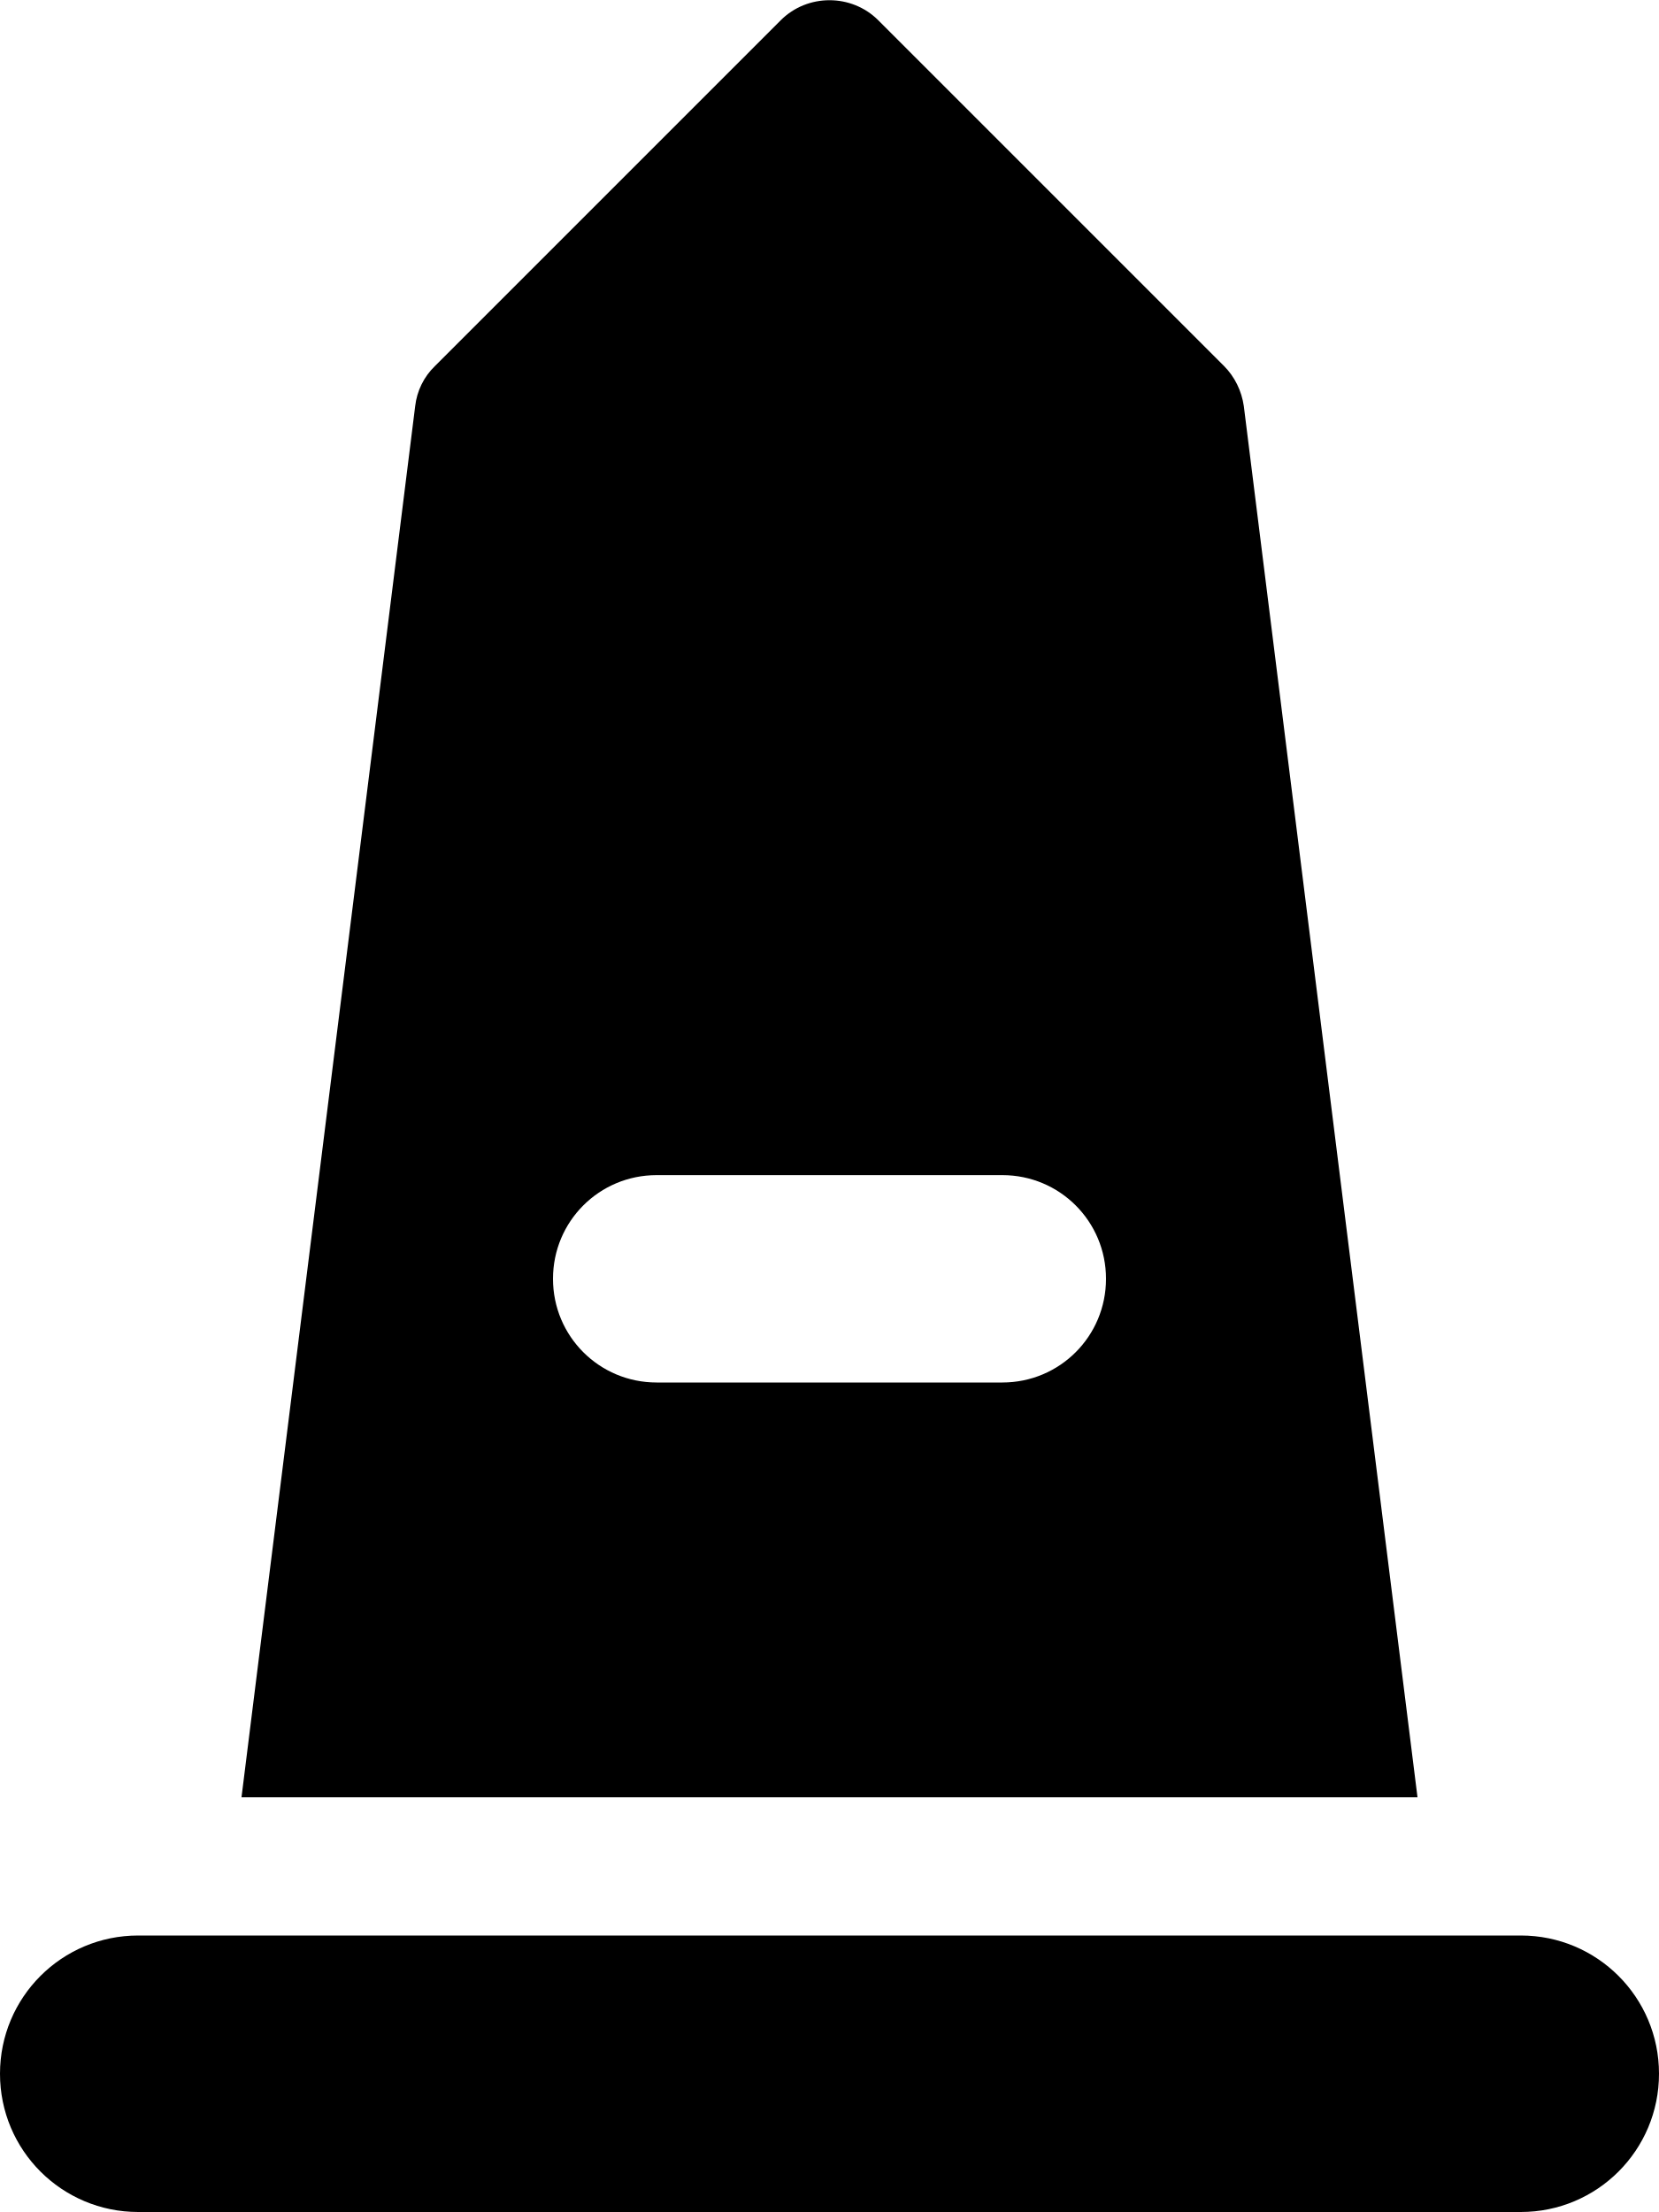
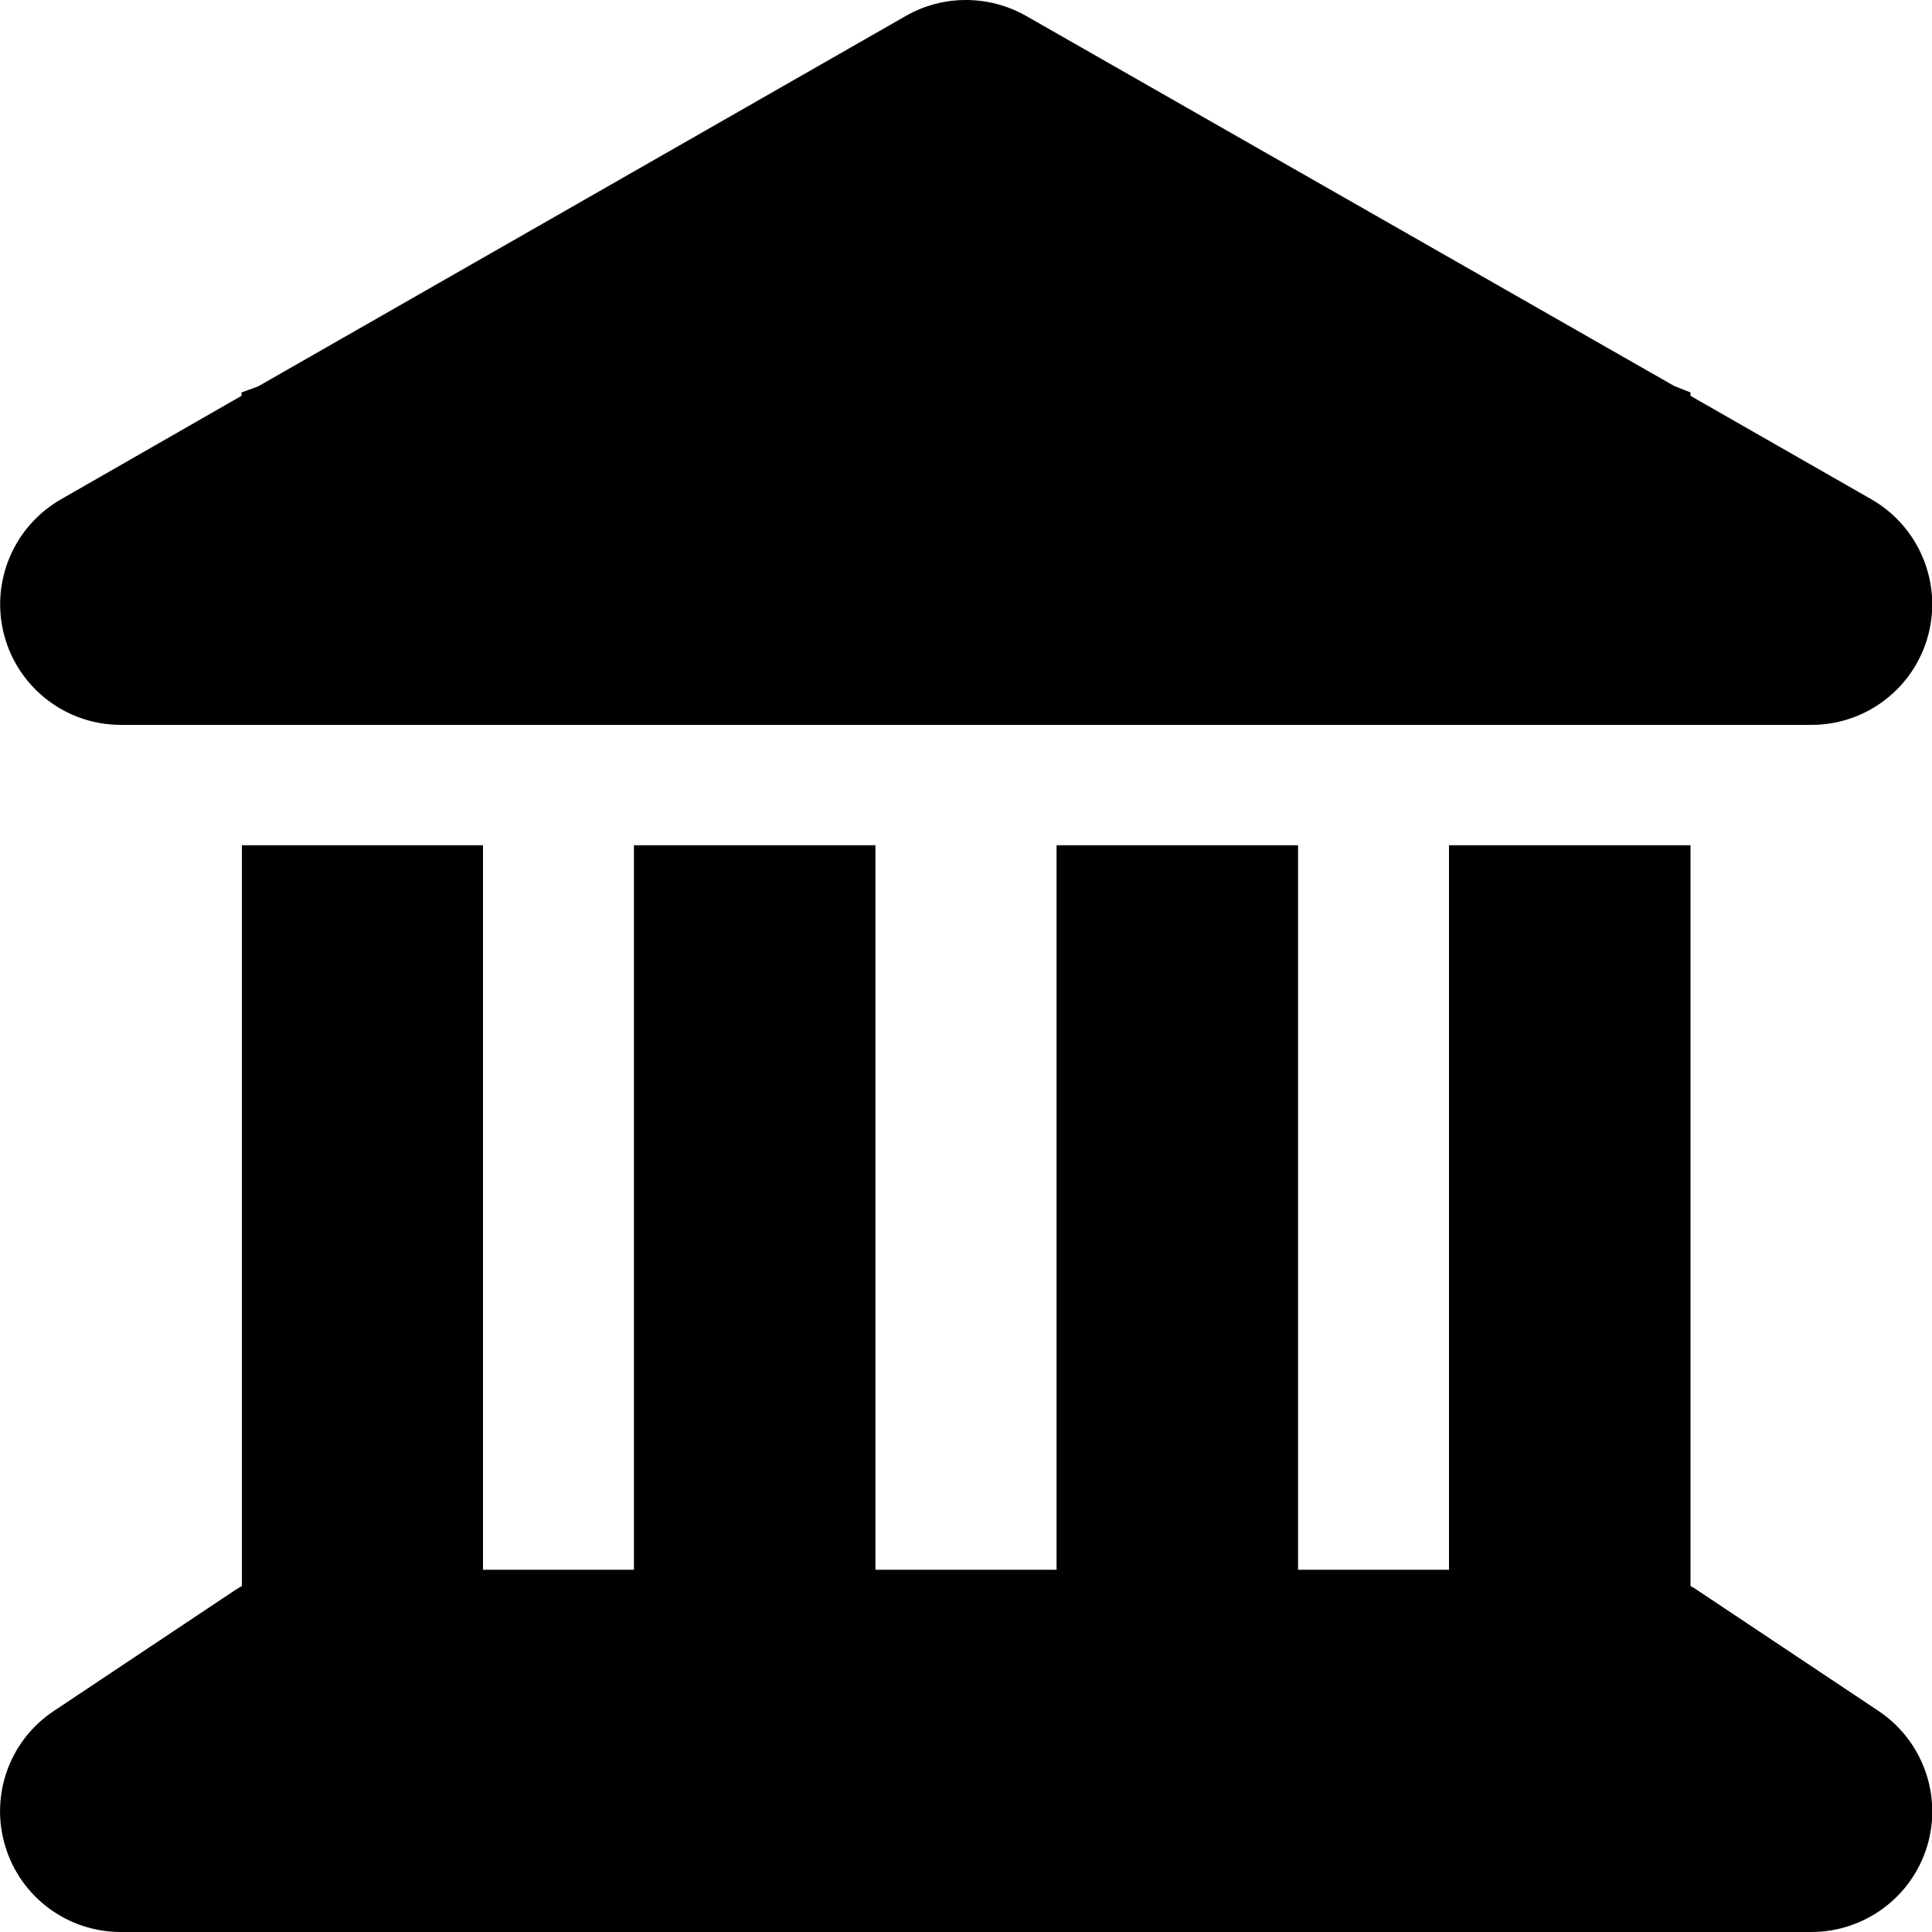
- <svg xmlns="http://www.w3.org/2000/svg" viewBox="0 0 384 512">
-   <path d="M180.7 4.7c6.2-6.2 16.4-6.2 22.6 0l80 80c2.5 2.5 4.1 5.8 4.6 9.3l40.2 322H55.9L96.1 94c.4-3.5 2-6.8 4.6-9.3l80-80zM152 272c-13.3 0-24 10.7-24 24s10.7 24 24 24h80c13.3 0 24-10.7 24-24s-10.7-24-24-24H152zM32 448H352c17.7 0 32 14.3 32 32s-14.3 32-32 32H32c-17.7 0-32-14.3-32-32s14.3-32 32-32z" />
+ <svg xmlns="http://www.w3.org/2000/svg" viewBox="0 0 512 512">
+   <path d="M240.1 4.2c9.8-5.6 21.9-5.6 31.8 0l171.8 98.1L448 104l0 .9 47.9 27.4c12.6 7.2 18.8 22 15.1 36s-16.4 23.8-30.9 23.8H32c-14.5 0-27.2-9.8-30.9-23.8s2.5-28.8 15.1-36L64 104.9V104l4.4-1.6L240.1 4.2zM64 224h64V416h40V224h64V416h48V224h64V416h40V224h64V420.3c.6 .3 1.2 .7 1.8 1.1l48 32c11.7 7.8 17 22.4 12.9 35.9S494.1 512 480 512H32c-14.1 0-26.5-9.2-30.6-22.7s1.1-28.1 12.9-35.9l48-32c.6-.4 1.2-.7 1.8-1.1V224z" />
</svg>
